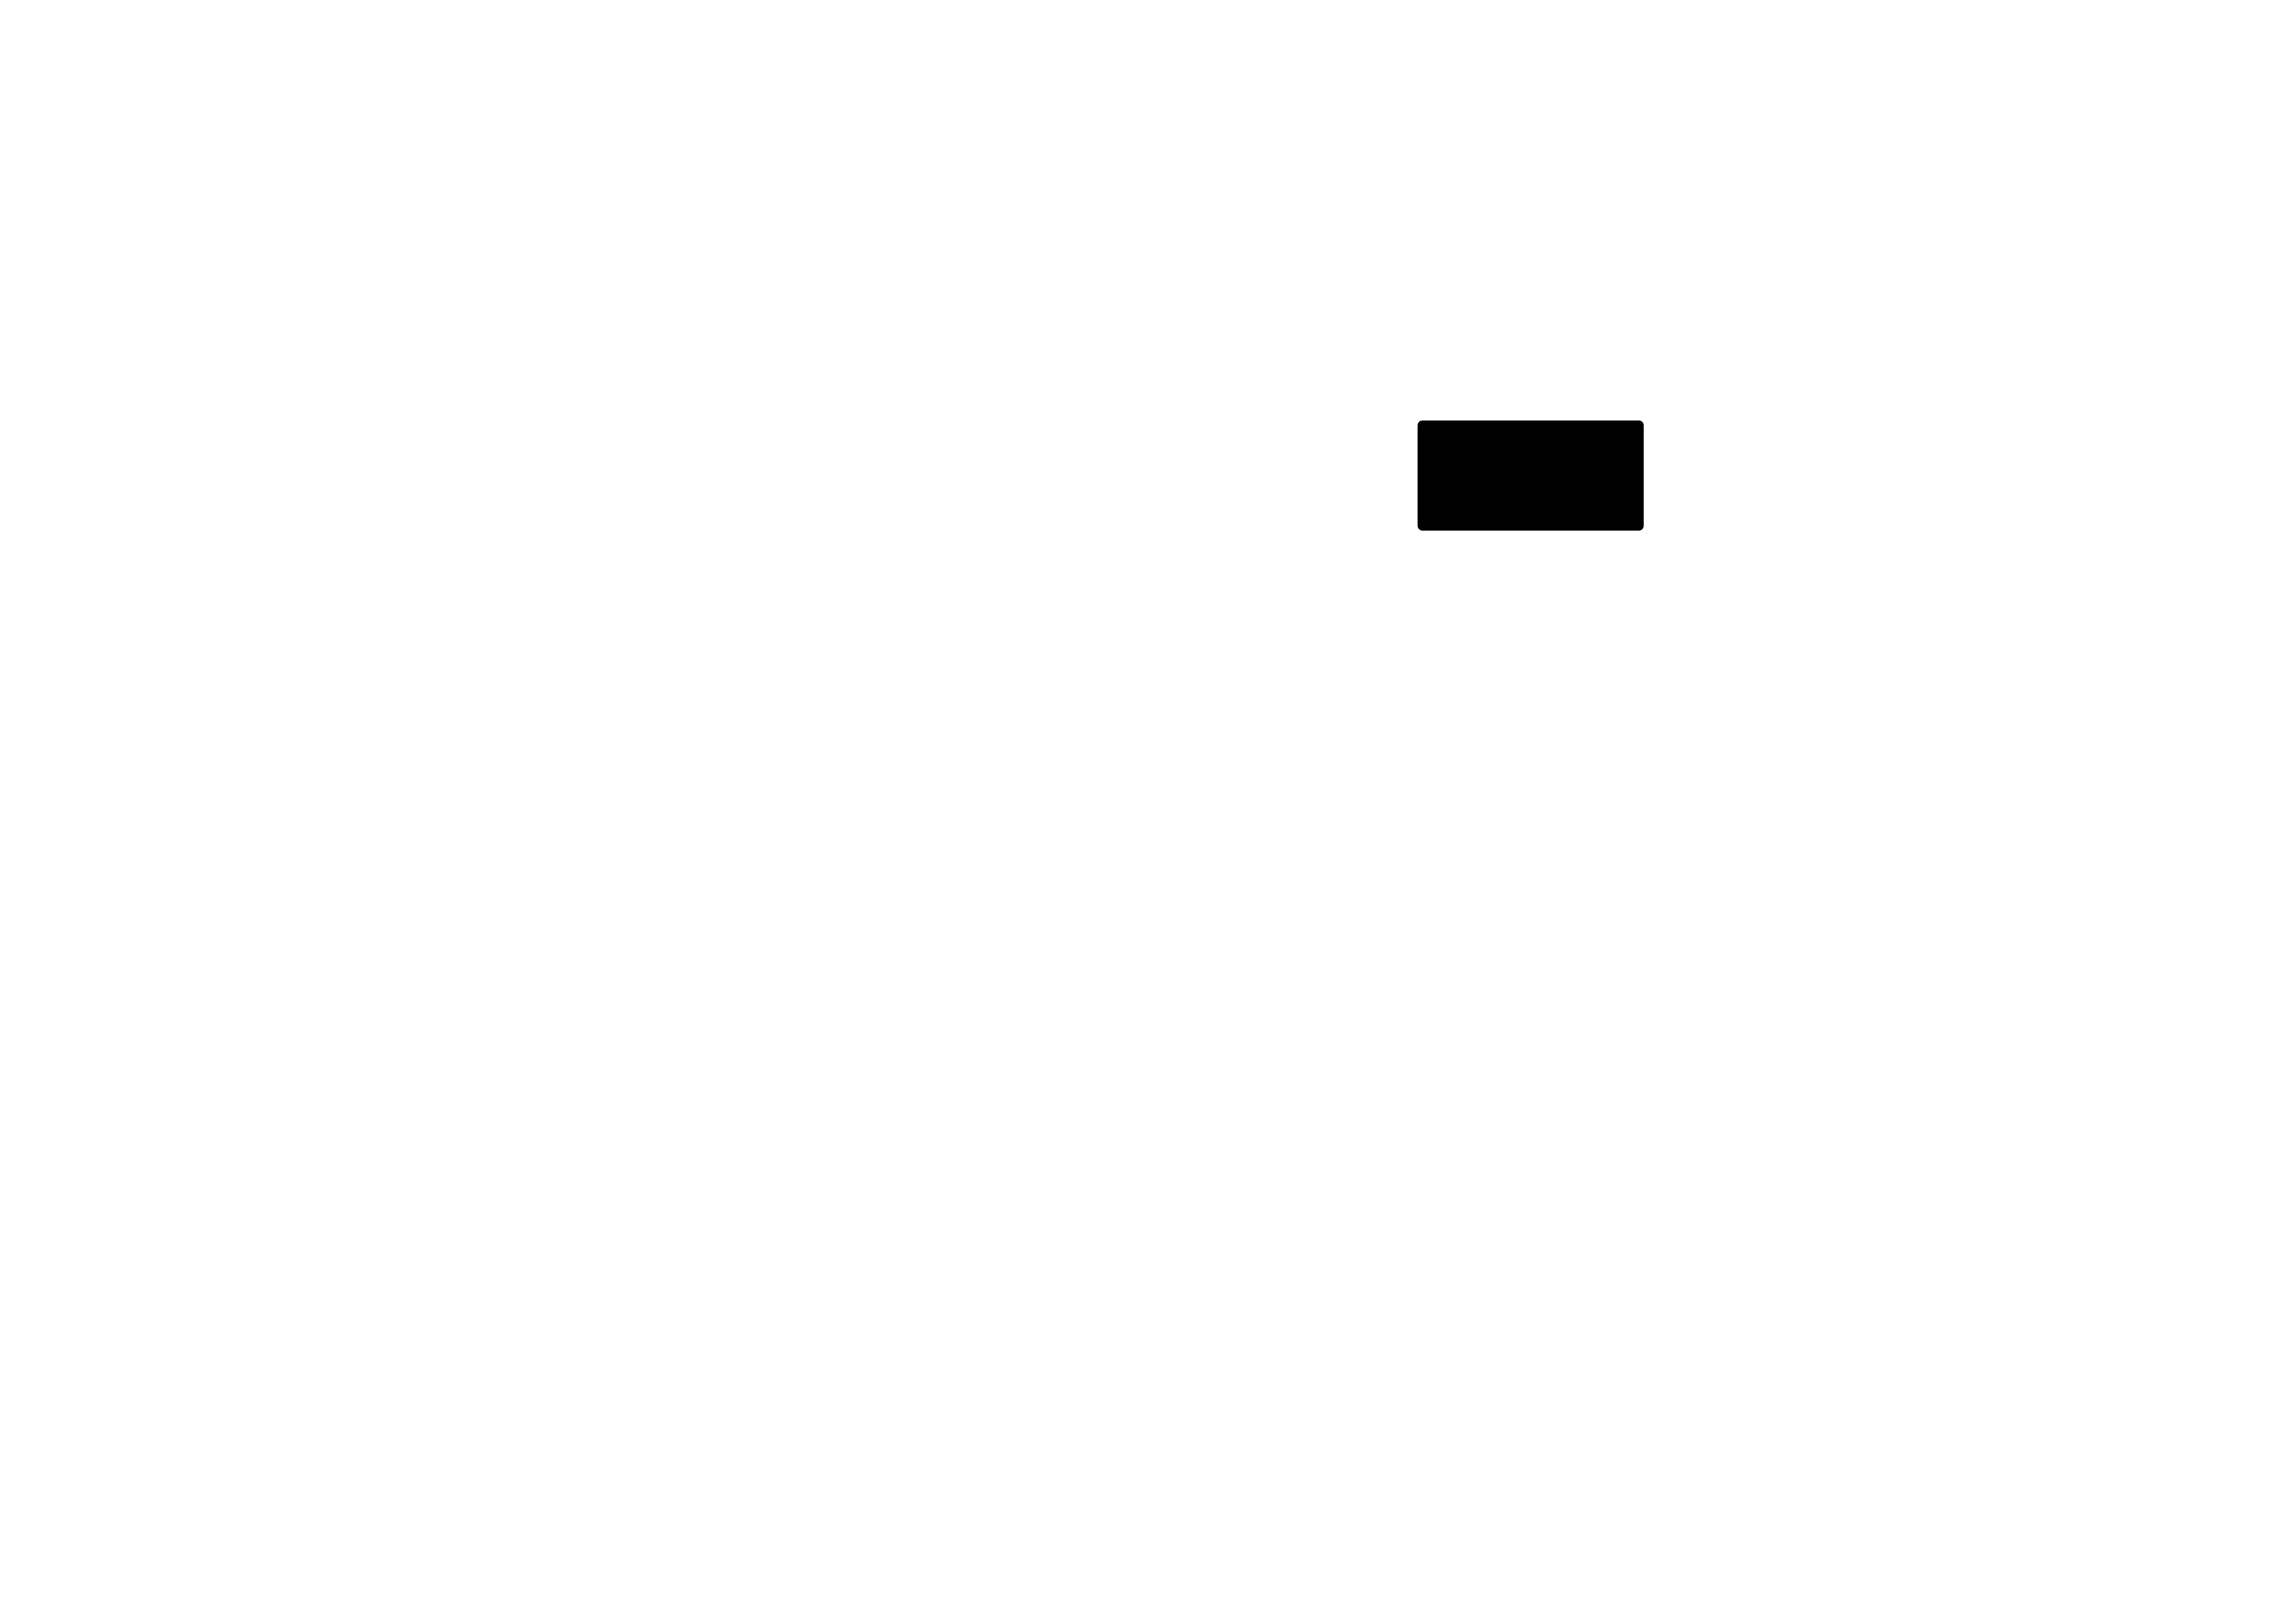
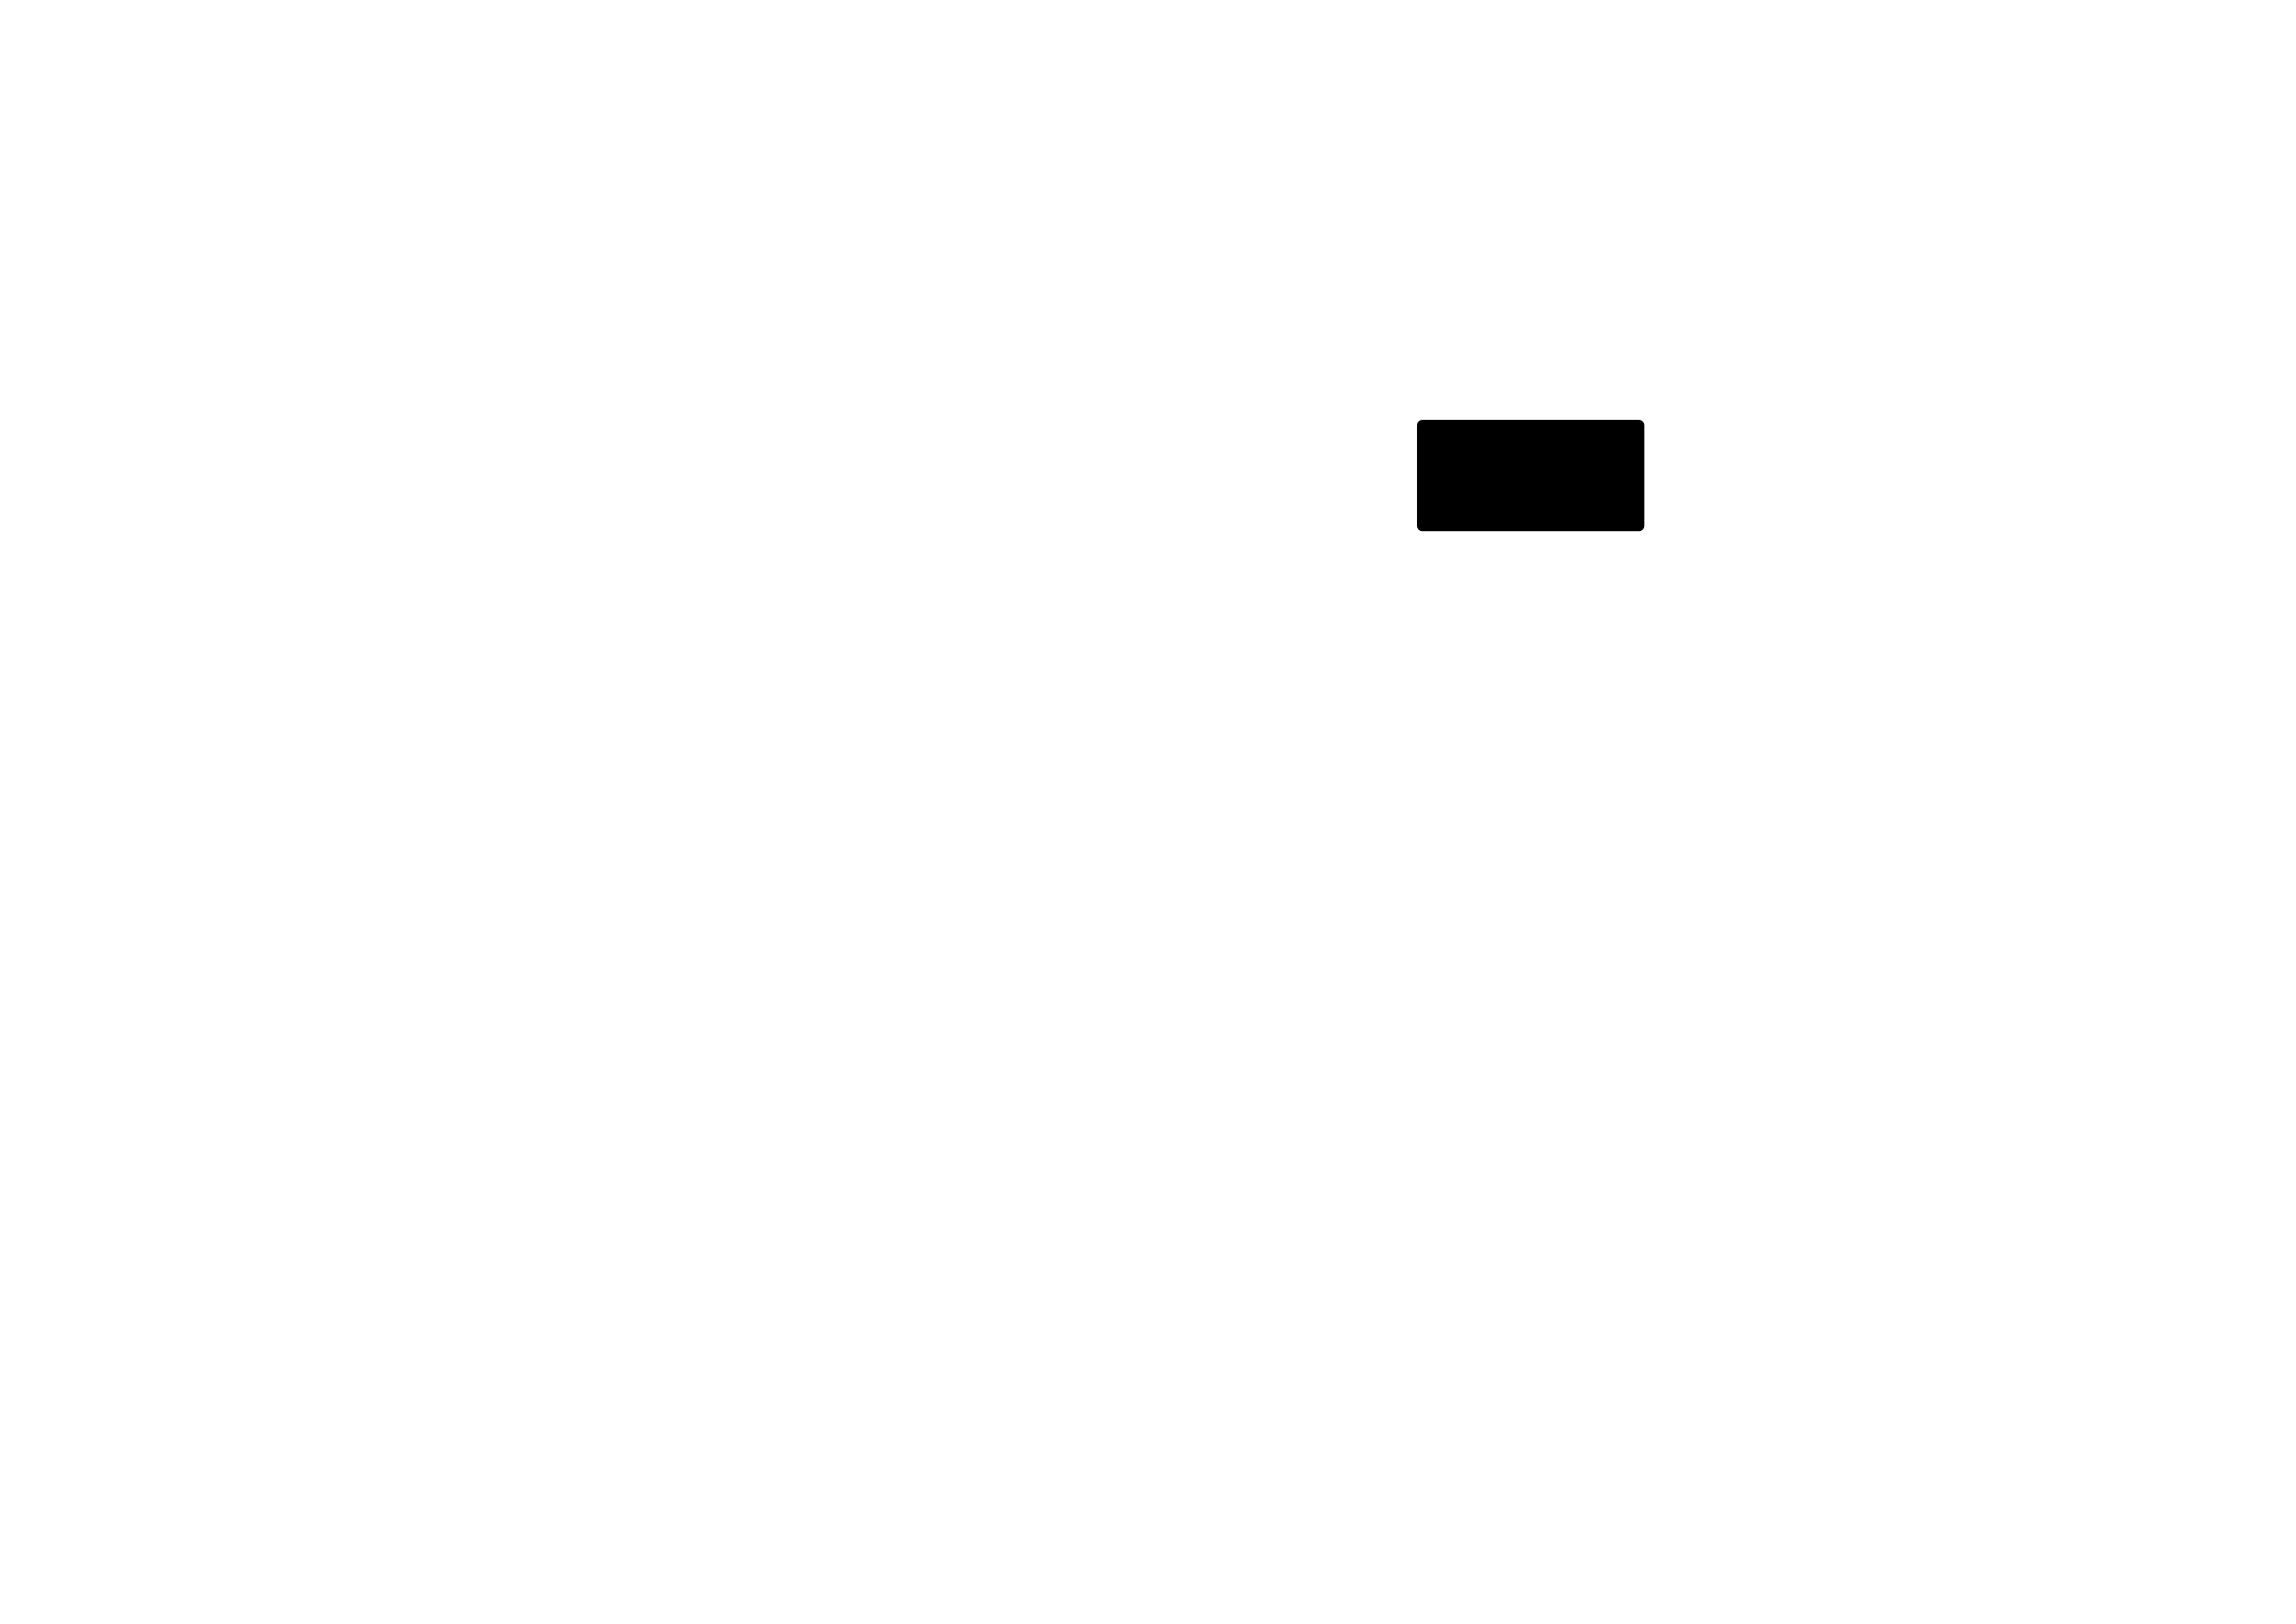
- <svg xmlns="http://www.w3.org/2000/svg" version="1.1" width="29.7cm" height="21.001cm" viewBox="0 0 116930 82680 ">
-   <g style="fill:#000000; fill-opacity:1;stroke:#000000; stroke-opacity:1; stroke-linecap:round; stroke-linejoin:round; " transform="translate(0 0) scale(1 1)">
+ <svg xmlns="http://www.w3.org/2000/svg" version="1.1" width="29.7cm" height="21.001cm" viewBox="0 0 297002200 210007200">
+   <g style="fill:#000000; fill-opacity:1;stroke:#000000; stroke-opacity:1; stroke-linecap:round; stroke-linejoin:round;" transform="translate(0 0) scale(1 1)">
</g>
-   <g style="fill:#000000; fill-opacity:0.0;  stroke:#000000; stroke-width:-0; stroke-opacity:1;  stroke-linecap:round; stroke-linejoin:round;">
+   <g style="fill:#000000; fill-opacity:0.0;  stroke:#000000; stroke-width:0; stroke-opacity:1;  stroke-linecap:round; stroke-linejoin:round;">
    <g>
</g>
    <g>
</g>
    <g>
</g>
    <g>
</g>
    <g>
</g>
    <g>
</g>
    <g>
</g>
    <g>
</g>
    <g>
</g>
    <g>
</g>
    <g>
</g>
    <g>
</g>
    <g>
</g>
    <g>
</g>
    <g>
</g>
    <g>
</g>
    <g>
</g>
    <g>
</g>
    <g>
</g>
    <g>
</g>
    <g>
</g>
    <g>
</g>
    <g>
</g>
    <g>
</g>
    <g>
</g>
    <g>
</g>
    <g>
</g>
    <g>
</g>
    <g>
</g>
-     <g style="fill:#000000; fill-opacity:0.0;  stroke:#000000; stroke-width:-0; stroke-opacity:1;  stroke-linecap:round; stroke-linejoin:round;">
+     <g style="fill:#000000; fill-opacity:0.0;  stroke:#000000; stroke-width:0; stroke-opacity:1;  stroke-linecap:round; stroke-linejoin:round;">
</g>
-     <g style="fill:#000000; fill-opacity:1.0;  stroke:#000000; stroke-width:0; stroke-opacity:1;  stroke-linecap:round; stroke-linejoin:round;">
-       <circle cx="72834.6" cy="21574.8" r="157.48" />
+     <g style="fill:#000000; fill-opacity:1.0;  stroke:#000000; stroke-width:1; stroke-opacity:1;  stroke-linecap:round; stroke-linejoin:round;">
+       <circle cx="202600000" cy="57700000" r="400000" />
    </g>
-     <g style="fill:#000000; fill-opacity:1.0;  stroke:#000000; stroke-width:39.37; stroke-opacity:1;  stroke-linecap:round; stroke-linejoin:round;">
+     <g style="fill:#000000; fill-opacity:1.0;  stroke:#000000; stroke-width:21200; stroke-opacity:1;  stroke-linecap:round; stroke-linejoin:round;">
</g>
-     <g style="fill:#000000; fill-opacity:1.0;  stroke:#000000; stroke-width:0; stroke-opacity:1;  stroke-linecap:round; stroke-linejoin:round;">
-       <circle cx="78661.4" cy="24724.4" r="157.48" />
+     <g style="fill:#000000; fill-opacity:1.0;  stroke:#000000; stroke-width:1; stroke-opacity:1;  stroke-linecap:round; stroke-linejoin:round;">
+       <circle cx="204200000" cy="63900000" r="400000" />
    </g>
-     <g style="fill:#000000; fill-opacity:1.0;  stroke:#000000; stroke-width:39.37; stroke-opacity:1;  stroke-linecap:round; stroke-linejoin:round;">
+     <g style="fill:#000000; fill-opacity:1.0;  stroke:#000000; stroke-width:21200; stroke-opacity:1;  stroke-linecap:round; stroke-linejoin:round;">
</g>
-     <g style="fill:#000000; fill-opacity:1.0;  stroke:#000000; stroke-width:0; stroke-opacity:1;  stroke-linecap:round; stroke-linejoin:round;">
-       <circle cx="80708.7" cy="23818.9" r="157.48" />
+     <g style="fill:#000000; fill-opacity:1.0;  stroke:#000000; stroke-width:1; stroke-opacity:1;  stroke-linecap:round; stroke-linejoin:round;">
+       <circle cx="205100000" cy="67900000" r="400000" />
    </g>
-     <g style="fill:#000000; fill-opacity:1.0;  stroke:#000000; stroke-width:39.37; stroke-opacity:1;  stroke-linecap:round; stroke-linejoin:round;">
+     <g style="fill:#000000; fill-opacity:1.0;  stroke:#000000; stroke-width:21200; stroke-opacity:1;  stroke-linecap:round; stroke-linejoin:round;">
</g>
-     <g style="fill:#000000; fill-opacity:1.0;  stroke:#000000; stroke-width:0; stroke-opacity:1;  stroke-linecap:round; stroke-linejoin:round;">
-       <circle cx="80748" cy="26732.3" r="157.48" />
+     <g style="fill:#000000; fill-opacity:1.0;  stroke:#000000; stroke-width:1; stroke-opacity:1;  stroke-linecap:round; stroke-linejoin:round;">
+       <circle cx="199800000" cy="62800000" r="400000" />
    </g>
-     <g style="fill:#000000; fill-opacity:1.0;  stroke:#000000; stroke-width:39.37; stroke-opacity:1;  stroke-linecap:round; stroke-linejoin:round;">
+     <g style="fill:#000000; fill-opacity:1.0;  stroke:#000000; stroke-width:21200; stroke-opacity:1;  stroke-linecap:round; stroke-linejoin:round;">
</g>
-     <g style="fill:#000000; fill-opacity:1.0;  stroke:#000000; stroke-width:0; stroke-opacity:1;  stroke-linecap:round; stroke-linejoin:round;">
-       <circle cx="79763.8" cy="22716.5" r="157.48" />
+     <g style="fill:#000000; fill-opacity:1.0;  stroke:#000000; stroke-width:1; stroke-opacity:1;  stroke-linecap:round; stroke-linejoin:round;">
+       <circle cx="188900000" cy="56700000" r="400000" />
    </g>
-     <g style="fill:#000000; fill-opacity:1.0;  stroke:#000000; stroke-width:39.37; stroke-opacity:1;  stroke-linecap:round; stroke-linejoin:round;">
+     <g style="fill:#000000; fill-opacity:1.0;  stroke:#000000; stroke-width:21200; stroke-opacity:1;  stroke-linecap:round; stroke-linejoin:round;">
</g>
-     <g style="fill:#000000; fill-opacity:1.0;  stroke:#000000; stroke-width:0; stroke-opacity:1;  stroke-linecap:round; stroke-linejoin:round;">
-       <circle cx="80393.7" cy="25157.5" r="157.48" />
+     <g style="fill:#000000; fill-opacity:1.0;  stroke:#000000; stroke-width:1; stroke-opacity:1;  stroke-linecap:round; stroke-linejoin:round;">
+       <circle cx="187000000" cy="54800000" r="400000" />
    </g>
-     <g style="fill:#000000; fill-opacity:1.0;  stroke:#000000; stroke-width:39.37; stroke-opacity:1;  stroke-linecap:round; stroke-linejoin:round;">
+     <g style="fill:#000000; fill-opacity:1.0;  stroke:#000000; stroke-width:21200; stroke-opacity:1;  stroke-linecap:round; stroke-linejoin:round;">
</g>
-     <g style="fill:#000000; fill-opacity:1.0;  stroke:#000000; stroke-width:0; stroke-opacity:1;  stroke-linecap:round; stroke-linejoin:round;">
-       <circle cx="73622" cy="21574.8" r="157.48" />
+     <g style="fill:#000000; fill-opacity:1.0;  stroke:#000000; stroke-width:1; stroke-opacity:1;  stroke-linecap:round; stroke-linejoin:round;">
+       <circle cx="185000000" cy="54800000" r="400000" />
    </g>
-     <g style="fill:#000000; fill-opacity:1.0;  stroke:#000000; stroke-width:39.37; stroke-opacity:1;  stroke-linecap:round; stroke-linejoin:round;">
+     <g style="fill:#000000; fill-opacity:1.0;  stroke:#000000; stroke-width:21200; stroke-opacity:1;  stroke-linecap:round; stroke-linejoin:round;">
</g>
-     <g style="fill:#000000; fill-opacity:1.0;  stroke:#000000; stroke-width:0; stroke-opacity:1;  stroke-linecap:round; stroke-linejoin:round;">
-       <circle cx="74370.1" cy="22322.8" r="157.48" />
+     <g style="fill:#000000; fill-opacity:1.0;  stroke:#000000; stroke-width:1; stroke-opacity:1;  stroke-linecap:round; stroke-linejoin:round;">
+       <circle cx="205000000" cy="60500000" r="400000" />
    </g>
-     <g style="fill:#000000; fill-opacity:1.0;  stroke:#000000; stroke-width:39.37; stroke-opacity:1;  stroke-linecap:round; stroke-linejoin:round;">
+     <g style="fill:#000000; fill-opacity:1.0;  stroke:#000000; stroke-width:21200; stroke-opacity:1;  stroke-linecap:round; stroke-linejoin:round;">
</g>
-     <g style="fill:#000000; fill-opacity:1.0;  stroke:#000000; stroke-width:0; stroke-opacity:1;  stroke-linecap:round; stroke-linejoin:round;">
-       <circle cx="76535.4" cy="22322.8" r="157.48" />
+     <g style="fill:#000000; fill-opacity:1.0;  stroke:#000000; stroke-width:1; stroke-opacity:1;  stroke-linecap:round; stroke-linejoin:round;">
+       <circle cx="204190953" cy="65790953" r="400000" />
    </g>
-     <g style="fill:#000000; fill-opacity:1.0;  stroke:#000000; stroke-width:39.37; stroke-opacity:1;  stroke-linecap:round; stroke-linejoin:round;">
+     <g style="fill:#000000; fill-opacity:1.0;  stroke:#000000; stroke-width:21200; stroke-opacity:1;  stroke-linecap:round; stroke-linejoin:round;">
</g>
-     <g style="fill:#000000; fill-opacity:1.0;  stroke:#000000; stroke-width:0; stroke-opacity:1;  stroke-linecap:round; stroke-linejoin:round;">
-       <circle cx="80390.1" cy="25902" r="157.48" />
+     <g style="fill:#000000; fill-opacity:1.0;  stroke:#000000; stroke-width:1; stroke-opacity:1;  stroke-linecap:round; stroke-linejoin:round;">
+       <circle cx="194400000" cy="56700000" r="400000" />
    </g>
-     <g style="fill:#000000; fill-opacity:1.0;  stroke:#000000; stroke-width:39.37; stroke-opacity:1;  stroke-linecap:round; stroke-linejoin:round;">
+     <g style="fill:#000000; fill-opacity:1.0;  stroke:#000000; stroke-width:21200; stroke-opacity:1;  stroke-linecap:round; stroke-linejoin:round;">
</g>
-     <g style="fill:#000000; fill-opacity:1.0;  stroke:#000000; stroke-width:0; stroke-opacity:1;  stroke-linecap:round; stroke-linejoin:round;">
-       <circle cx="80393.7" cy="26732.3" r="157.48" />
+     <g style="fill:#000000; fill-opacity:1.0;  stroke:#000000; stroke-width:1; stroke-opacity:1;  stroke-linecap:round; stroke-linejoin:round;">
+       <circle cx="204200000" cy="67900000" r="400000" />
    </g>
-     <g style="fill:#000000; fill-opacity:1.0;  stroke:#000000; stroke-width:39.37; stroke-opacity:1;  stroke-linecap:round; stroke-linejoin:round;">
+     <g style="fill:#000000; fill-opacity:1.0;  stroke:#000000; stroke-width:21200; stroke-opacity:1;  stroke-linecap:round; stroke-linejoin:round;">
</g>
    <g>
</g>
    <g>
</g>
-     <g style="fill:#000000; fill-opacity:1.0;  stroke:#000000; stroke-width:39.37; stroke-opacity:1;  stroke-linecap:round; stroke-linejoin:round;">
+     <g style="fill:#000000; fill-opacity:1.0;  stroke:#000000; stroke-width:21200; stroke-opacity:1;  stroke-linecap:round; stroke-linejoin:round;">
+       <g>
</g>
-     <g style="fill:#000000; fill-opacity:1.0;  stroke:#000000; stroke-width:118.11; stroke-opacity:1;  stroke-linecap:round; stroke-linejoin:round;">
-       <path style="fill:#000000; fill-opacity:1.0;  stroke:#000000; stroke-width:118.11; stroke-opacity:1;  stroke-linecap:round; stroke-linejoin:round;fill-rule:evenodd;" d="M 83500.7,21471.1 83535.5,21481.6 83567.5,21498.6 83595.6,21521.6 83618.8,21549.5 83636,21581.5 83646.8,21616.1 83651.6,21661.7 83651.6,26761.5 83647,26807.8 83636.5,26842.5 83619.5,26874.6 83596.6,26902.7 83568.6,26925.9 83536.7,26943.1 83502,26953.9 83456.4,26958.7 72451.1,26958.7 72404.8,26954.1 72370.1,26943.6 72338,26926.6 72309.9,26903.6 72286.7,26875.7 72269.5,26843.7 72258.7,26809.1 72253.9,26763.5 72253.9,21663.7 72258.5,21617.4 72269,21582.7 72286,21550.6 72309,21522.5 72336.9,21499.3 72368.9,21482.1 72403.5,21471.3 72449.1,21466.5 83454.5,21466.5 Z" />
+       <g style="fill:#000000; fill-opacity:1.0;  stroke:#000000; stroke-width:1; stroke-opacity:1;  stroke-linecap:round; stroke-linejoin:round;">
+         <path style="fill:#000000; fill-opacity:1.0;  stroke:#000000; stroke-width:1; stroke-opacity:1;  stroke-linecap:round; stroke-linejoin:round;fill-rule:evenodd;" d="M 211986593,54302264 212000000,54304628 212012837,54302365 212016688,54302365 212031288,54303082 212121962,54312012 212150610,54317711 212202221,54333367 212253835,54349024 212280820,54360201 212375958,54411054 212400240,54427279 212483631,54495715 212504284,54516368 212572721,54599760 212588946,54624042 212639799,54719180 212650977,54746167 212682289,54849390 212687988,54878038 212696918,54968712 212697635,54983312 212697635,54987163 212695372,55000000 212697636,55012838 212697736,55013407 212700000,55039280 212700000,67960720 212697736,67986593 212695372,68000000 212697635,68012837 212697635,68016688 212696918,68031288 212687988,68121962 212682289,68150610 212650977,68253833 212639799,68280820 212588946,68375958 212572721,68400240 212504285,68483631 212483632,68504284 212400240,68572721 212375958,68588946 212280820,68639799 212253835,68650976 212202221,68666633 212150610,68682289 212121962,68687988 212031288,68696918 212016688,68697635 212012837,68697635 212000000,68695372 211986593,68697736 211960720,68700000 184039280,68700000 184013407,68697736 184000000,68695372 183987163,68697635 183983312,68697635 183968712,68696918 183878038,68687988 183849390,68682289 183797779,68666633 183746165,68650976 183719180,68639799 183624042,68588946 183599760,68572721 183516368,68504284 183495715,68483631 183427279,68400240 183411054,68375958 183360201,68280820 183349023,68253833 183317711,68150610 183312012,68121962 183303082,68031288 183302365,68016688 183302365,68012837 183304628,68000000 183302264,67986593 183300000,67960720 183300000,55039280 183302264,55013407 183302364,55012838 183304628,55000000 183302365,54987163 183302365,54983312 183303082,54968712 183312012,54878038 183317711,54849390 183349023,54746167 183360201,54719180 183411054,54624042 183427279,54599760 183495716,54516368 183516369,54495715 183599760,54427279 183624042,54411054 183719180,54360201 183746165,54349024 183797779,54333367 183849390,54317711 183878038,54312012 183968712,54303082 183983312,54302365 183987163,54302365 184000000,54304628 184013407,54302264 184039280,54300000 211960720,54300000 Z" />
+       </g>
    </g>
  </g>
</svg>
